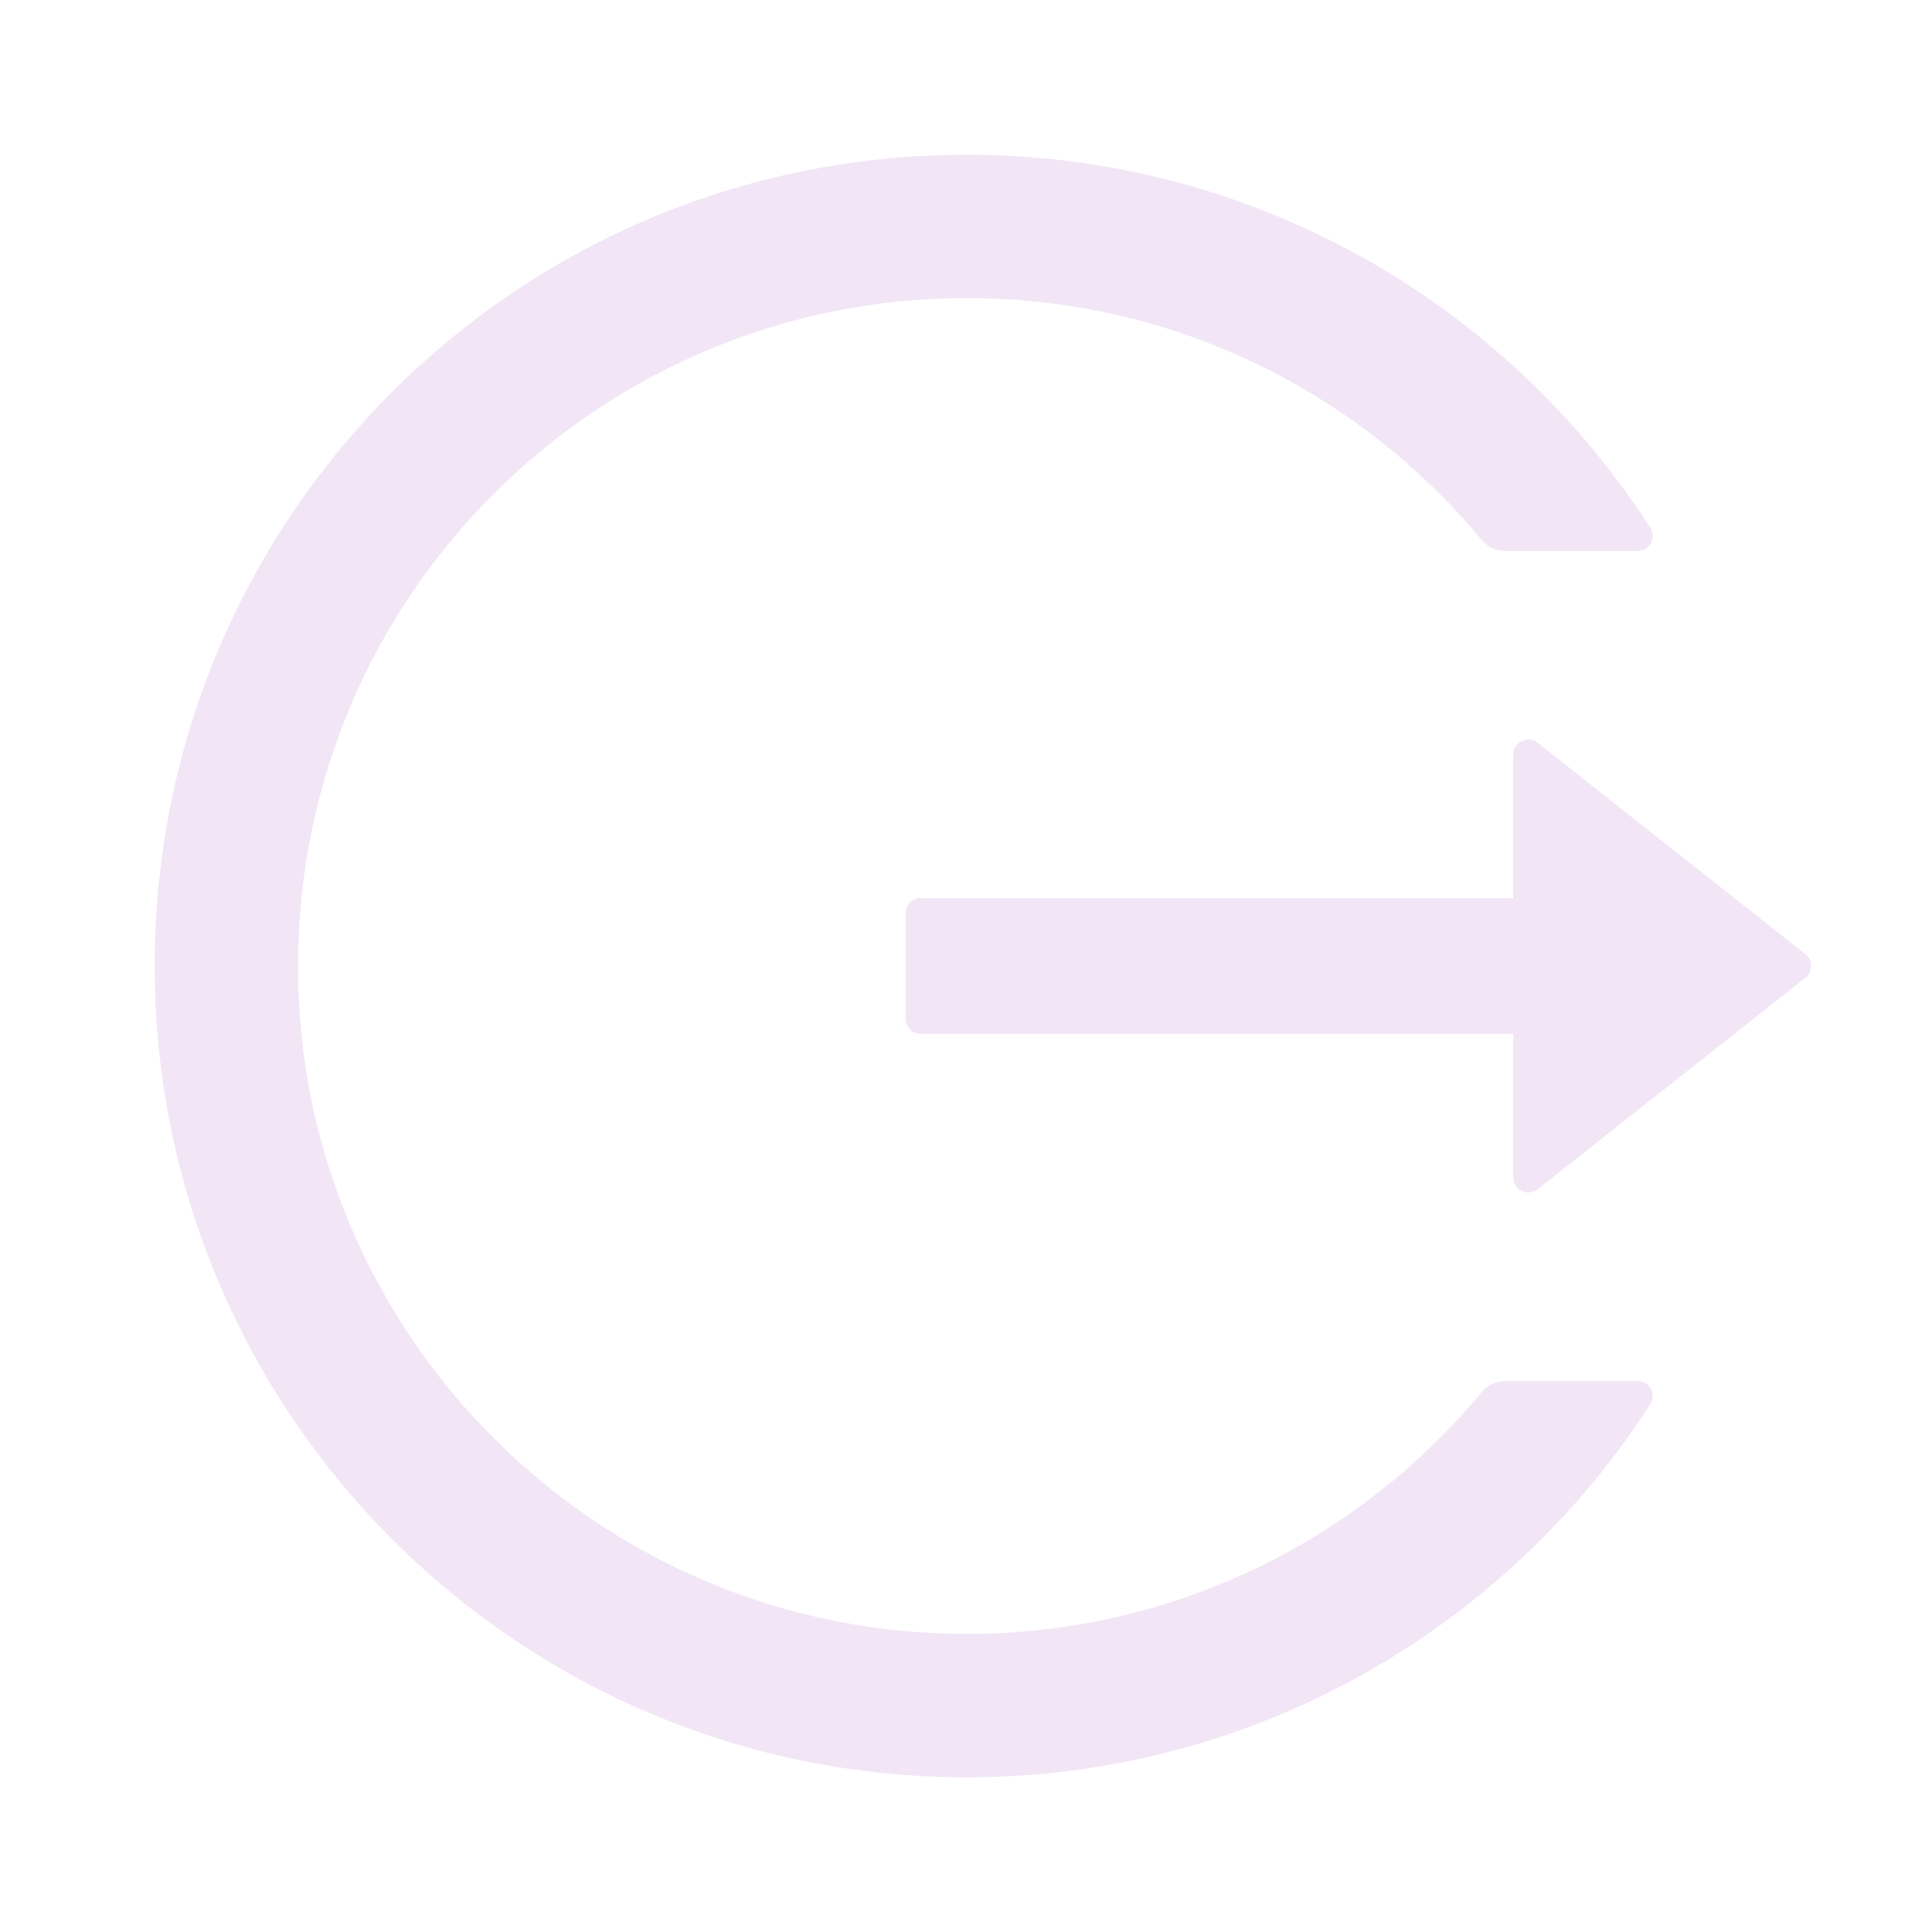
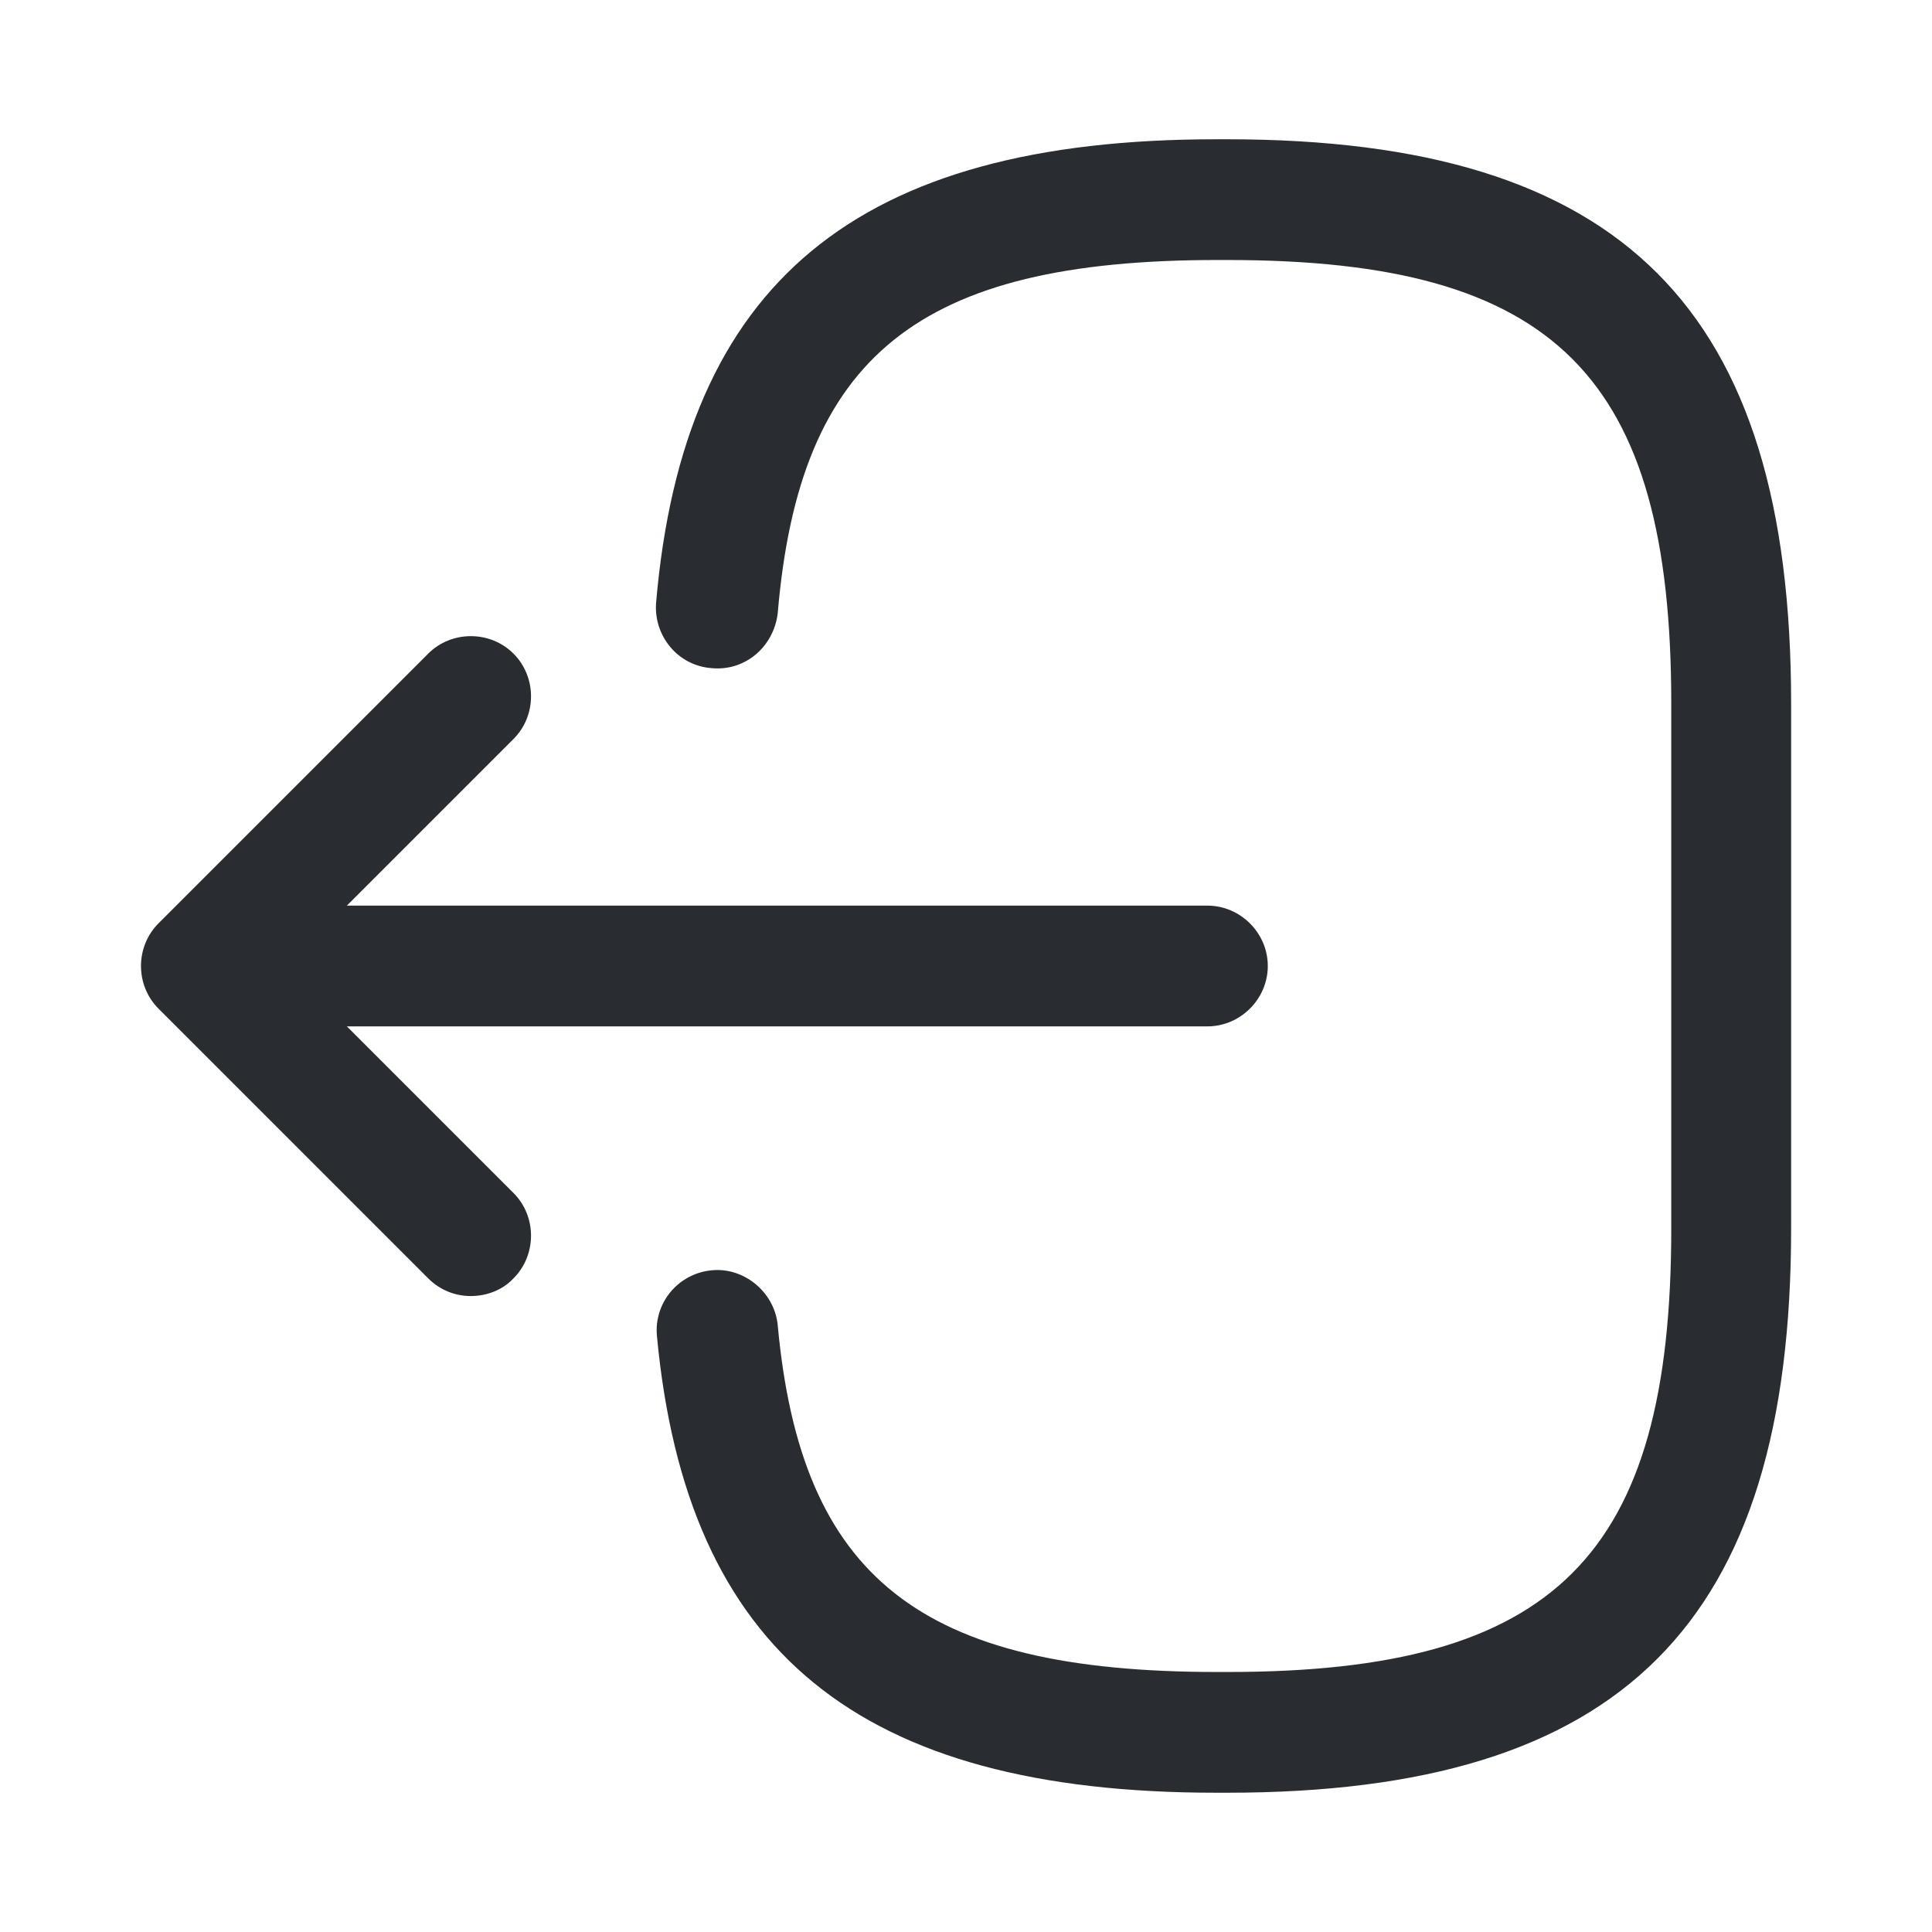
- <svg xmlns="http://www.w3.org/2000/svg" width="32" height="32" viewBox="0 0 32 32" fill="none">
-   <path d="M27.125 22.875H24.928C24.778 22.875 24.637 22.941 24.544 23.056C24.325 23.322 24.091 23.578 23.844 23.822C22.834 24.833 21.638 25.638 20.322 26.194C18.958 26.77 17.493 27.065 16.012 27.062C14.516 27.062 13.066 26.769 11.703 26.194C10.387 25.638 9.191 24.833 8.181 23.822C7.17 22.815 6.363 21.621 5.806 20.306C5.228 18.944 4.937 17.497 4.937 16C4.937 14.503 5.231 13.056 5.806 11.694C6.362 10.378 7.162 9.194 8.181 8.178C9.2 7.163 10.384 6.363 11.703 5.806C13.066 5.231 14.516 4.938 16.012 4.938C17.509 4.938 18.959 5.228 20.322 5.806C21.641 6.363 22.825 7.163 23.844 8.178C24.091 8.425 24.322 8.681 24.544 8.944C24.637 9.059 24.781 9.125 24.928 9.125H27.125C27.322 9.125 27.444 8.906 27.334 8.741C24.938 5.016 20.744 2.55 15.978 2.563C8.491 2.581 2.487 8.659 2.562 16.137C2.637 23.497 8.631 29.438 16.012 29.438C20.766 29.438 24.941 26.975 27.334 23.259C27.441 23.094 27.322 22.875 27.125 22.875ZM29.903 15.803L25.469 12.303C25.303 12.172 25.062 12.291 25.062 12.5V14.875H15.25C15.113 14.875 15 14.988 15 15.125V16.875C15 17.012 15.113 17.125 15.25 17.125H25.062V19.5C25.062 19.709 25.306 19.828 25.469 19.697L29.903 16.197C29.933 16.174 29.957 16.144 29.974 16.11C29.99 16.075 29.999 16.038 29.999 16C29.999 15.962 29.99 15.925 29.974 15.89C29.957 15.856 29.933 15.827 29.903 15.803Z" fill="#F2E6F6" />
+ <svg xmlns="http://www.w3.org/2000/svg" width="24" height="24" viewBox="0 0 24 24" fill="none">
+   <path d="M15.241 22.27H15.111C10.671 22.27 8.53 20.52 8.161 16.6C8.12 16.19 8.421 15.82 8.841 15.78C9.241 15.74 9.62 16.05 9.661 16.46C9.95 19.6 11.431 20.77 15.12 20.77H15.251C19.32 20.77 20.761 19.33 20.761 15.26V8.74C20.761 4.67 19.32 3.23 15.251 3.23H15.12C11.411 3.23 9.931 4.42 9.661 7.62C9.611 8.03 9.261 8.34 8.841 8.3C8.421 8.27 8.12 7.9 8.15 7.49C8.491 3.51 10.64 1.73 15.111 1.73H15.241C20.151 1.73 22.25 3.83 22.25 8.74V15.26C22.25 20.17 20.151 22.27 15.241 22.27Z" fill="#292D32" />
+   <path d="M14.999 12.75H3.619C3.209 12.75 2.869 12.41 2.869 12C2.869 11.59 3.209 11.25 3.619 11.25H14.999C15.409 11.25 15.749 11.59 15.749 12C15.749 12.41 15.409 12.75 14.999 12.75Z" fill="#292D32" />
+   <path d="M5.849 16.1C5.659 16.1 5.469 16.03 5.319 15.88L1.969 12.53C1.679 12.24 1.679 11.76 1.969 11.47L5.319 8.12C5.609 7.83 6.089 7.83 6.379 8.12C6.669 8.41 6.669 8.89 6.379 9.18L3.559 12L6.379 14.82C6.669 15.11 6.669 15.59 6.379 15.88C6.239 16.03 6.039 16.1 5.849 16.1Z" fill="#292D32" />
</svg>
